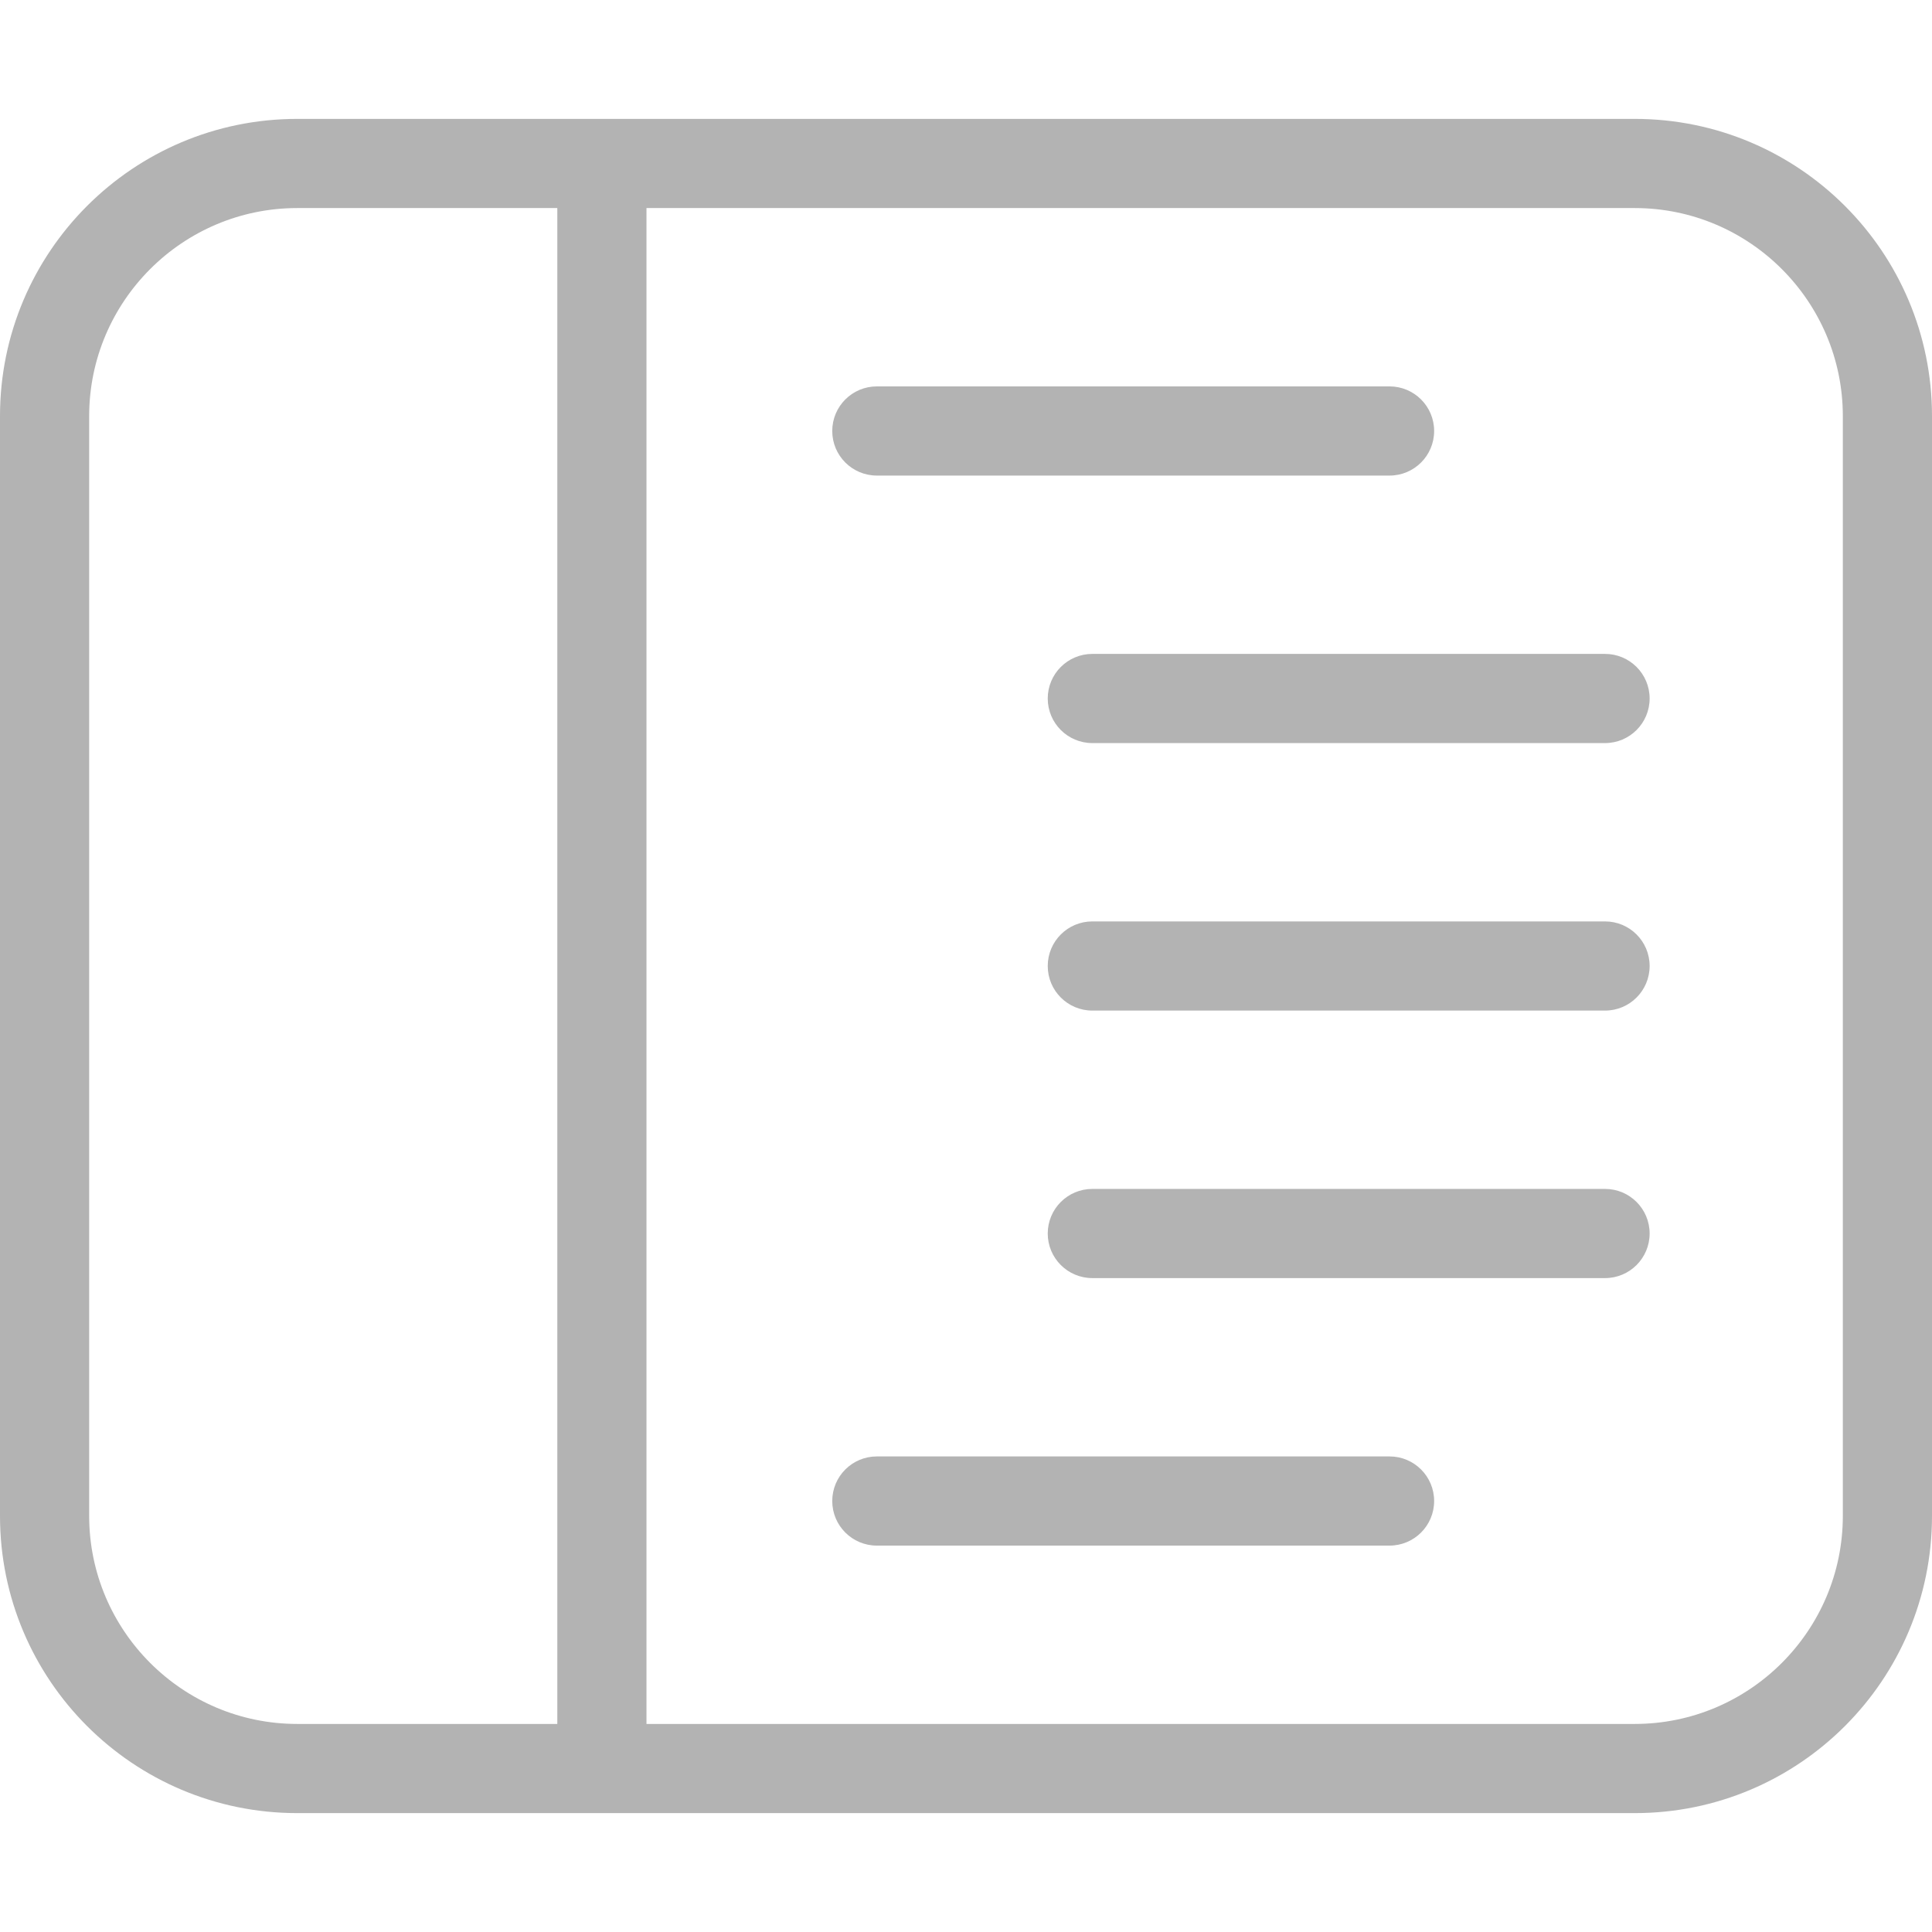
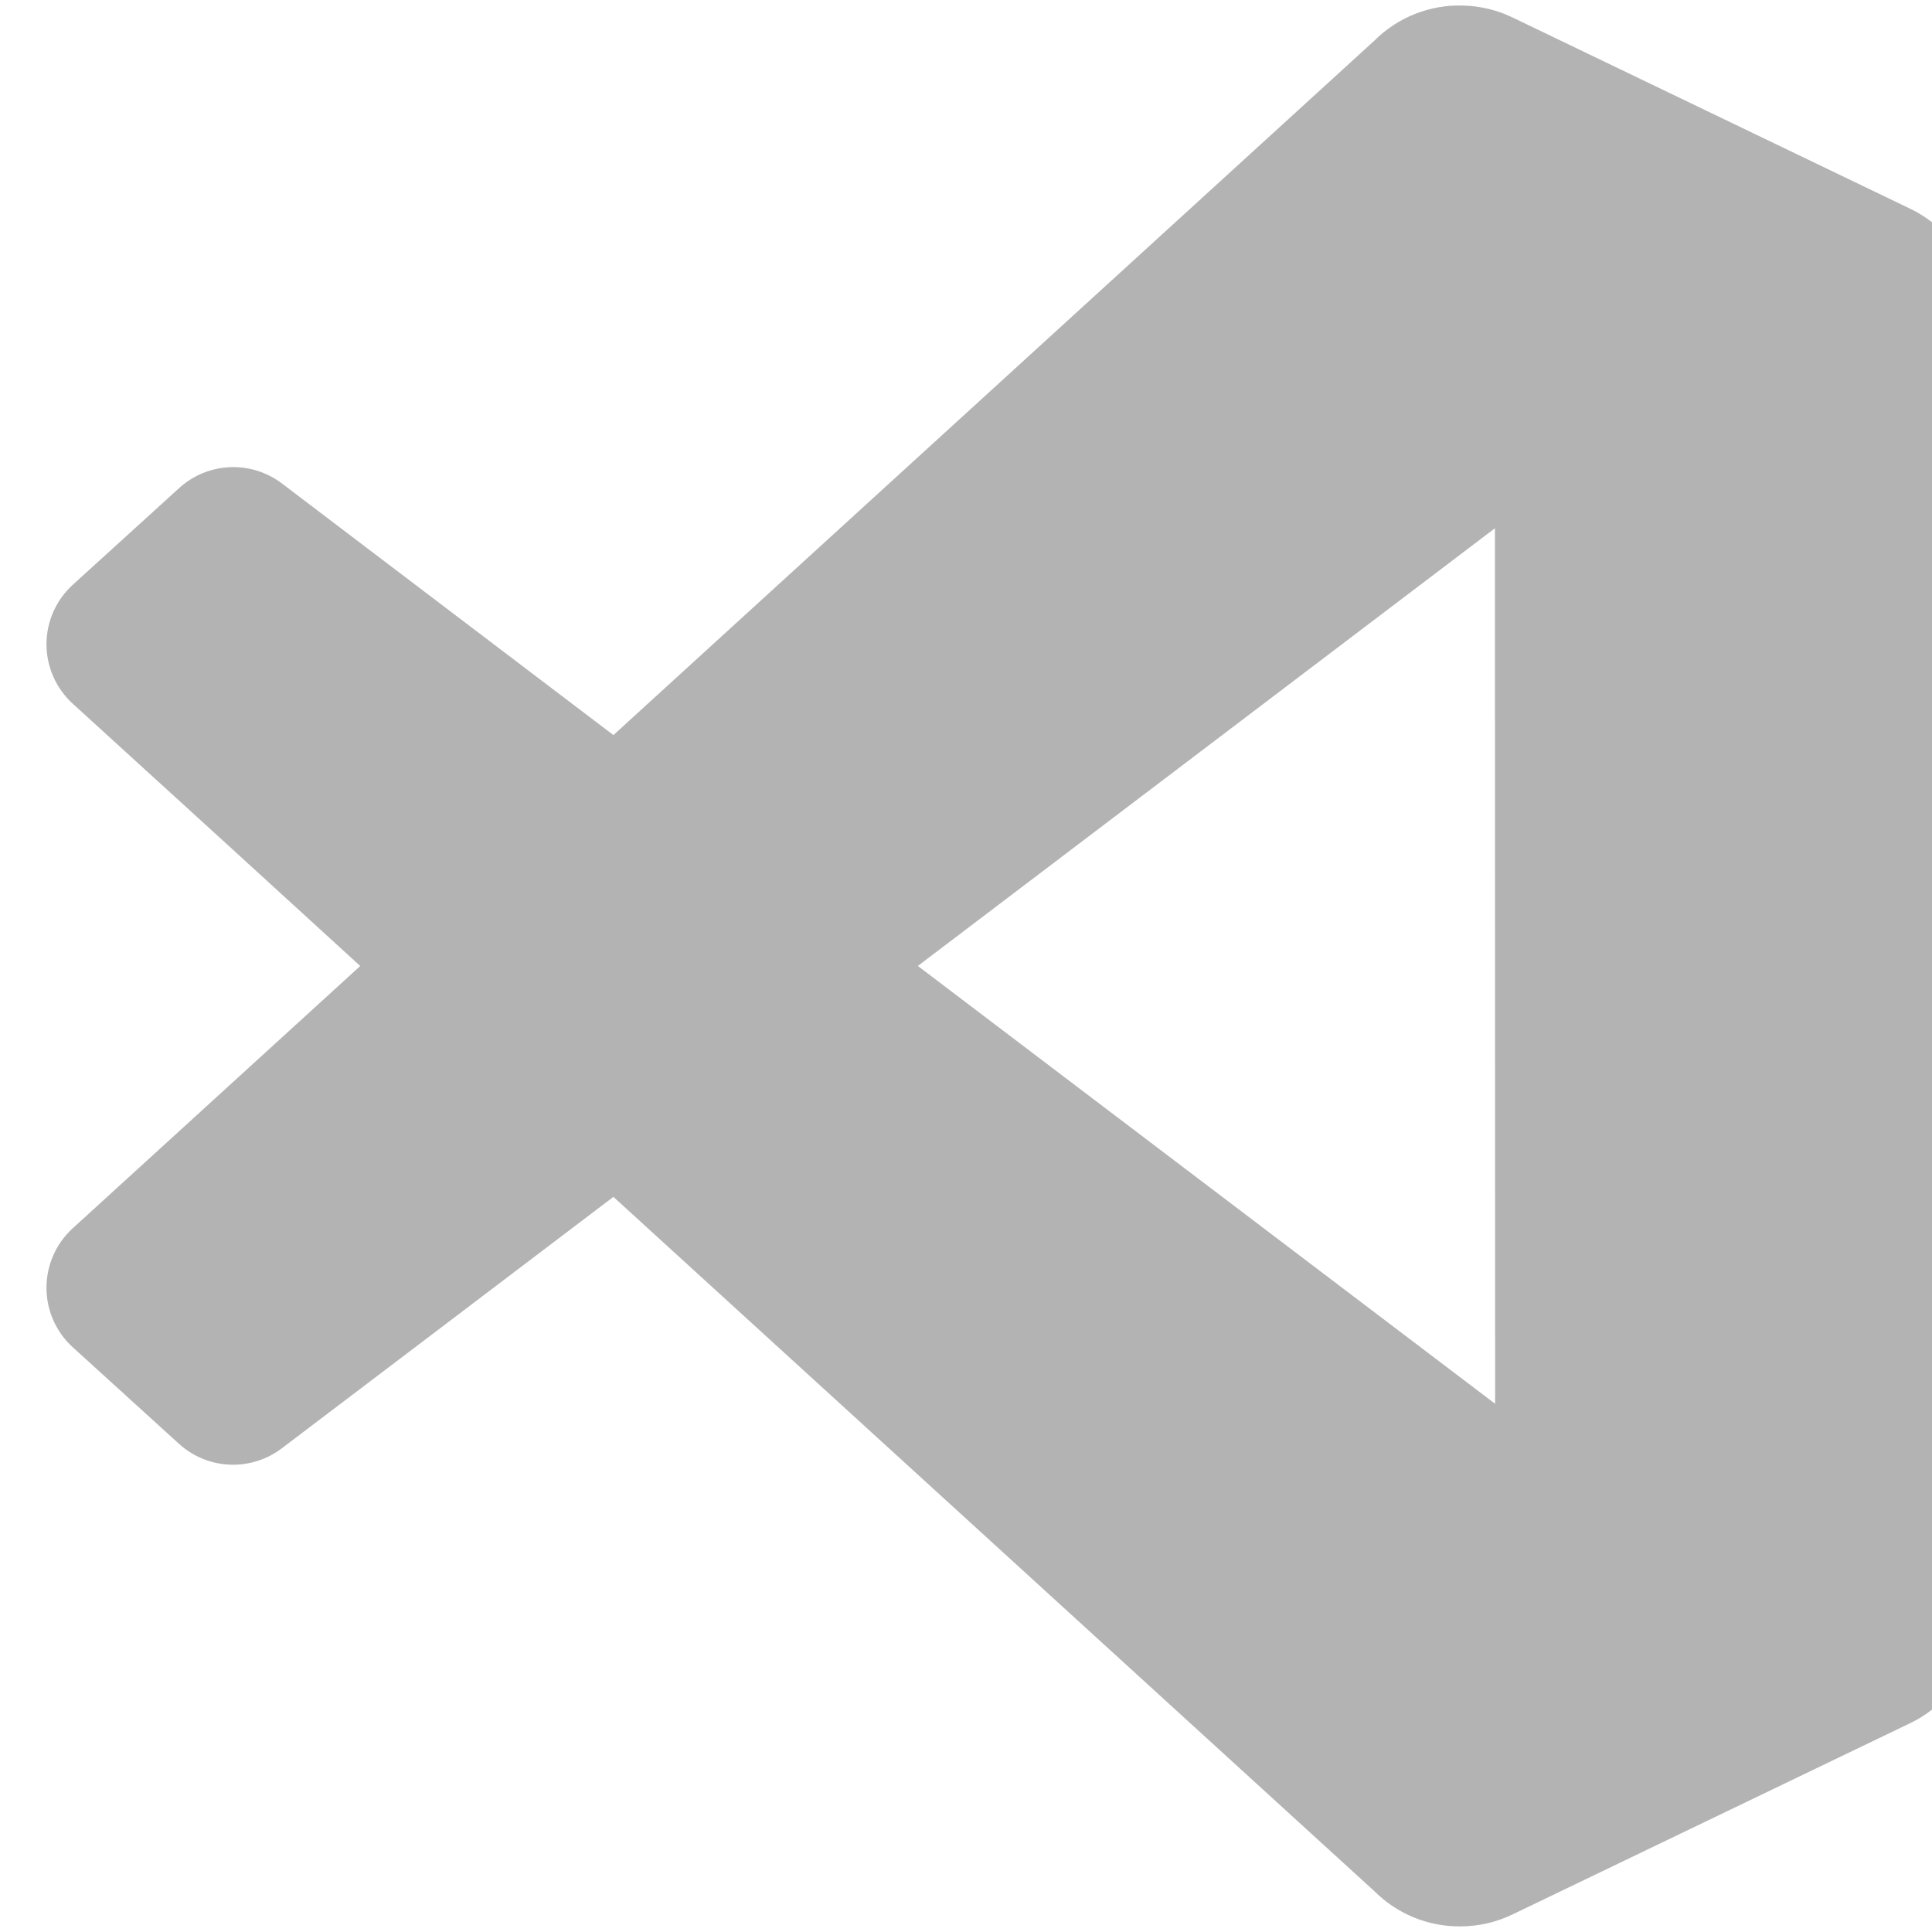
- <svg xmlns="http://www.w3.org/2000/svg" width="260" height="260" viewBox="0 0 260 260" opacity="0.3">
-   <path d="M220 16H40C17.909 16 0 33.909 0 56V204C0 226.091 17.909 244 40 244H220C242.091 244 260 226.091 260 204V56C260 33.909 242.091 16 220 16ZM12 204V56C12 40.561 24.561 28 40 28H75V232H40C24.561 232 12 219.439 12 204ZM248 204C248 219.439 235.439 232 220 232H87V28H220C235.439 28 248 40.561 248 56V204ZM112 58C112 54.686 114.686 52 118 52H187C190.314 52 193 54.686 193 58C193 61.314 190.314 64 187 64H118C114.686 64 112 61.314 112 58ZM193 202C193 205.314 190.314 208 187 208H118C114.686 208 112 205.314 112 202C112 198.686 114.686 196 118 196H187C190.314 196 193 198.686 193 202ZM222 94C222 97.314 219.314 100 216 100H147C143.686 100 141 97.314 141 94C141 90.686 143.686 88 147 88H216C219.314 88 222 90.686 222 94ZM222 130C222 133.314 219.314 136 216 136H147C143.686 136 141 133.314 141 130C141 126.686 143.686 124 147 124H216C219.314 124 222 126.686 222 130ZM222 166C222 169.314 219.314 172 216 172H147C143.686 172 141 169.314 141 166C141 162.686 143.686 160 147 160H216C219.314 160 222 162.686 222 166Z" />
+ <svg xmlns="http://www.w3.org/2000/svg" fill="none" viewBox="0 0 40 40">
+   <g opacity=".3">
+     <path fill="#000" fill-rule="evenodd" d="M30.235 39.884a2.491 2.491 0 0 1-1.781-.73L12.7 24.78l-3.46 2.624-3.406 2.582a1.665 1.665 0 0 1-1.082.338 1.664 1.664 0 0 1-1.046-.431l-2.2-2a1.666 1.666 0 0 1 0-2.463L7.458 20 4.67 17.453 1.507 14.57a1.665 1.665 0 0 1 0-2.463l2.2-2a1.665 1.665 0 0 1 2.13-.097l6.863 5.209L28.452.844a2.488 2.488 0 0 1 1.841-.729c.351.009.699.091 1.019.245l8.236 3.961a2.5 2.5 0 0 1 1.415 2.253v.099-.045V33.37v-.045.095a2.501 2.501 0 0 1-1.416 2.257l-8.235 3.961a2.492 2.492 0 0 1-1.077.246Zm.716-28.947-11.948 9.062 11.952 9.065-.004-18.127Z" clip-rule="evenodd" />
+   </g>
</svg>
